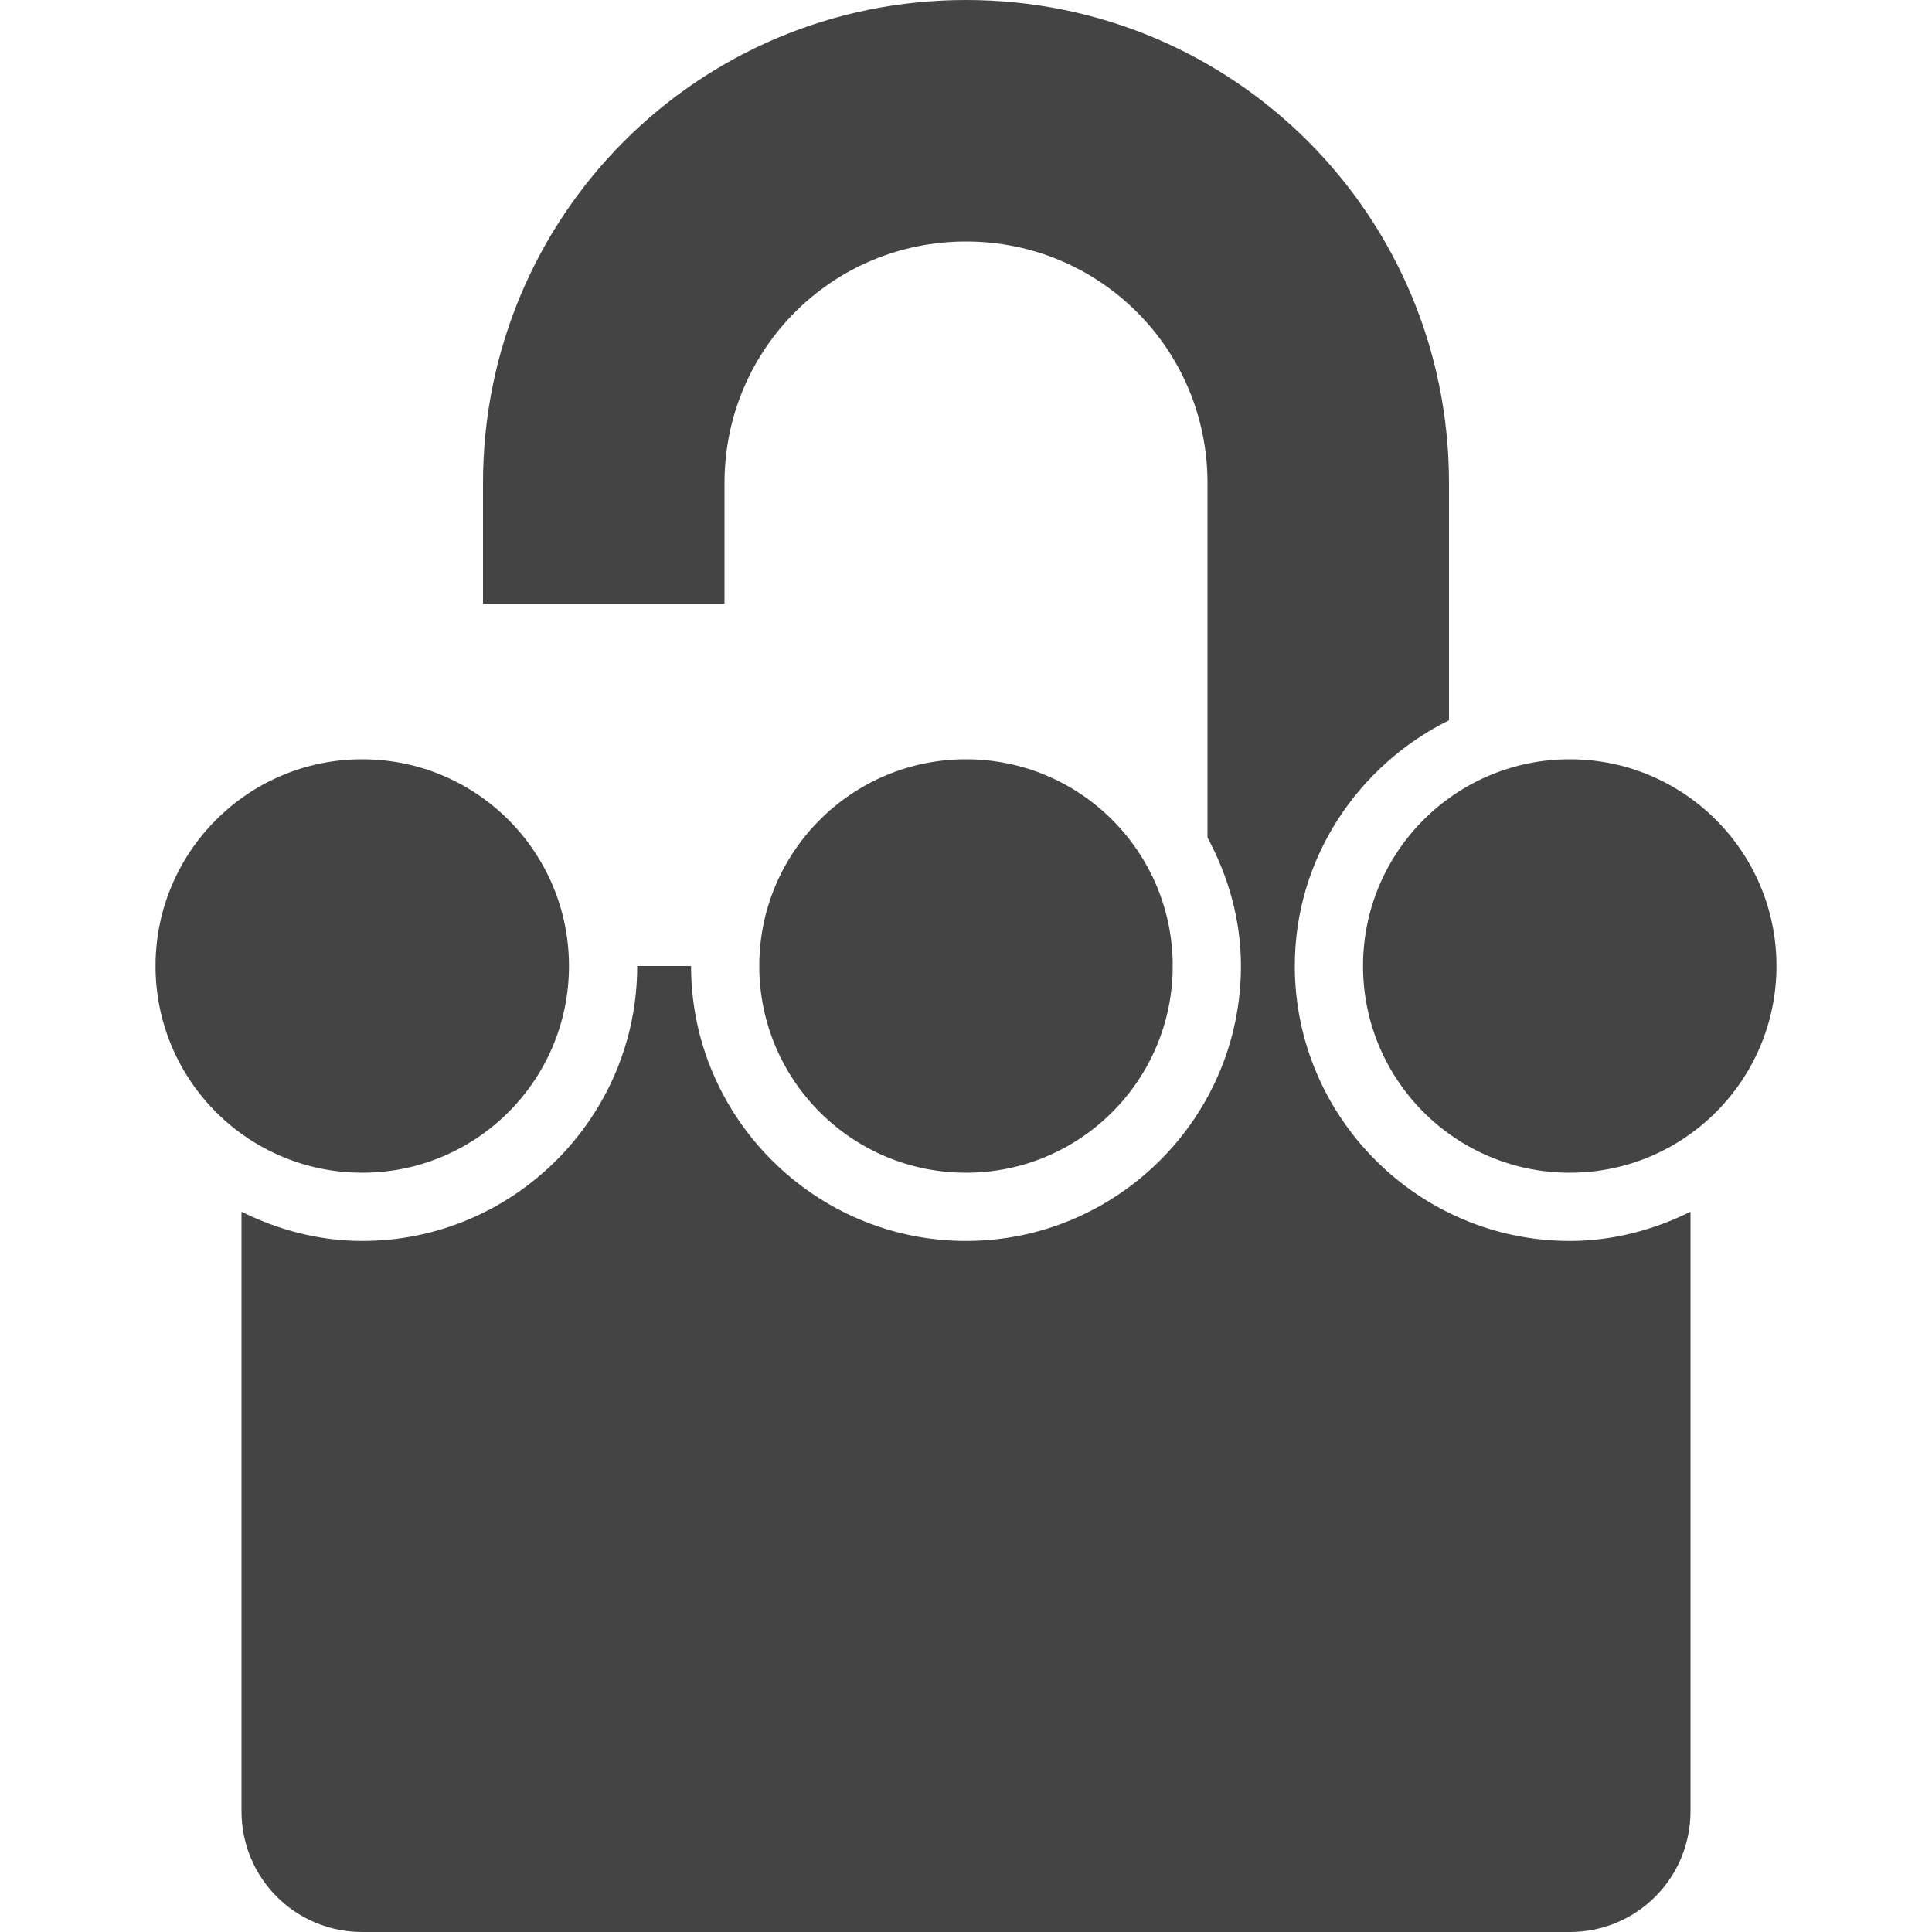
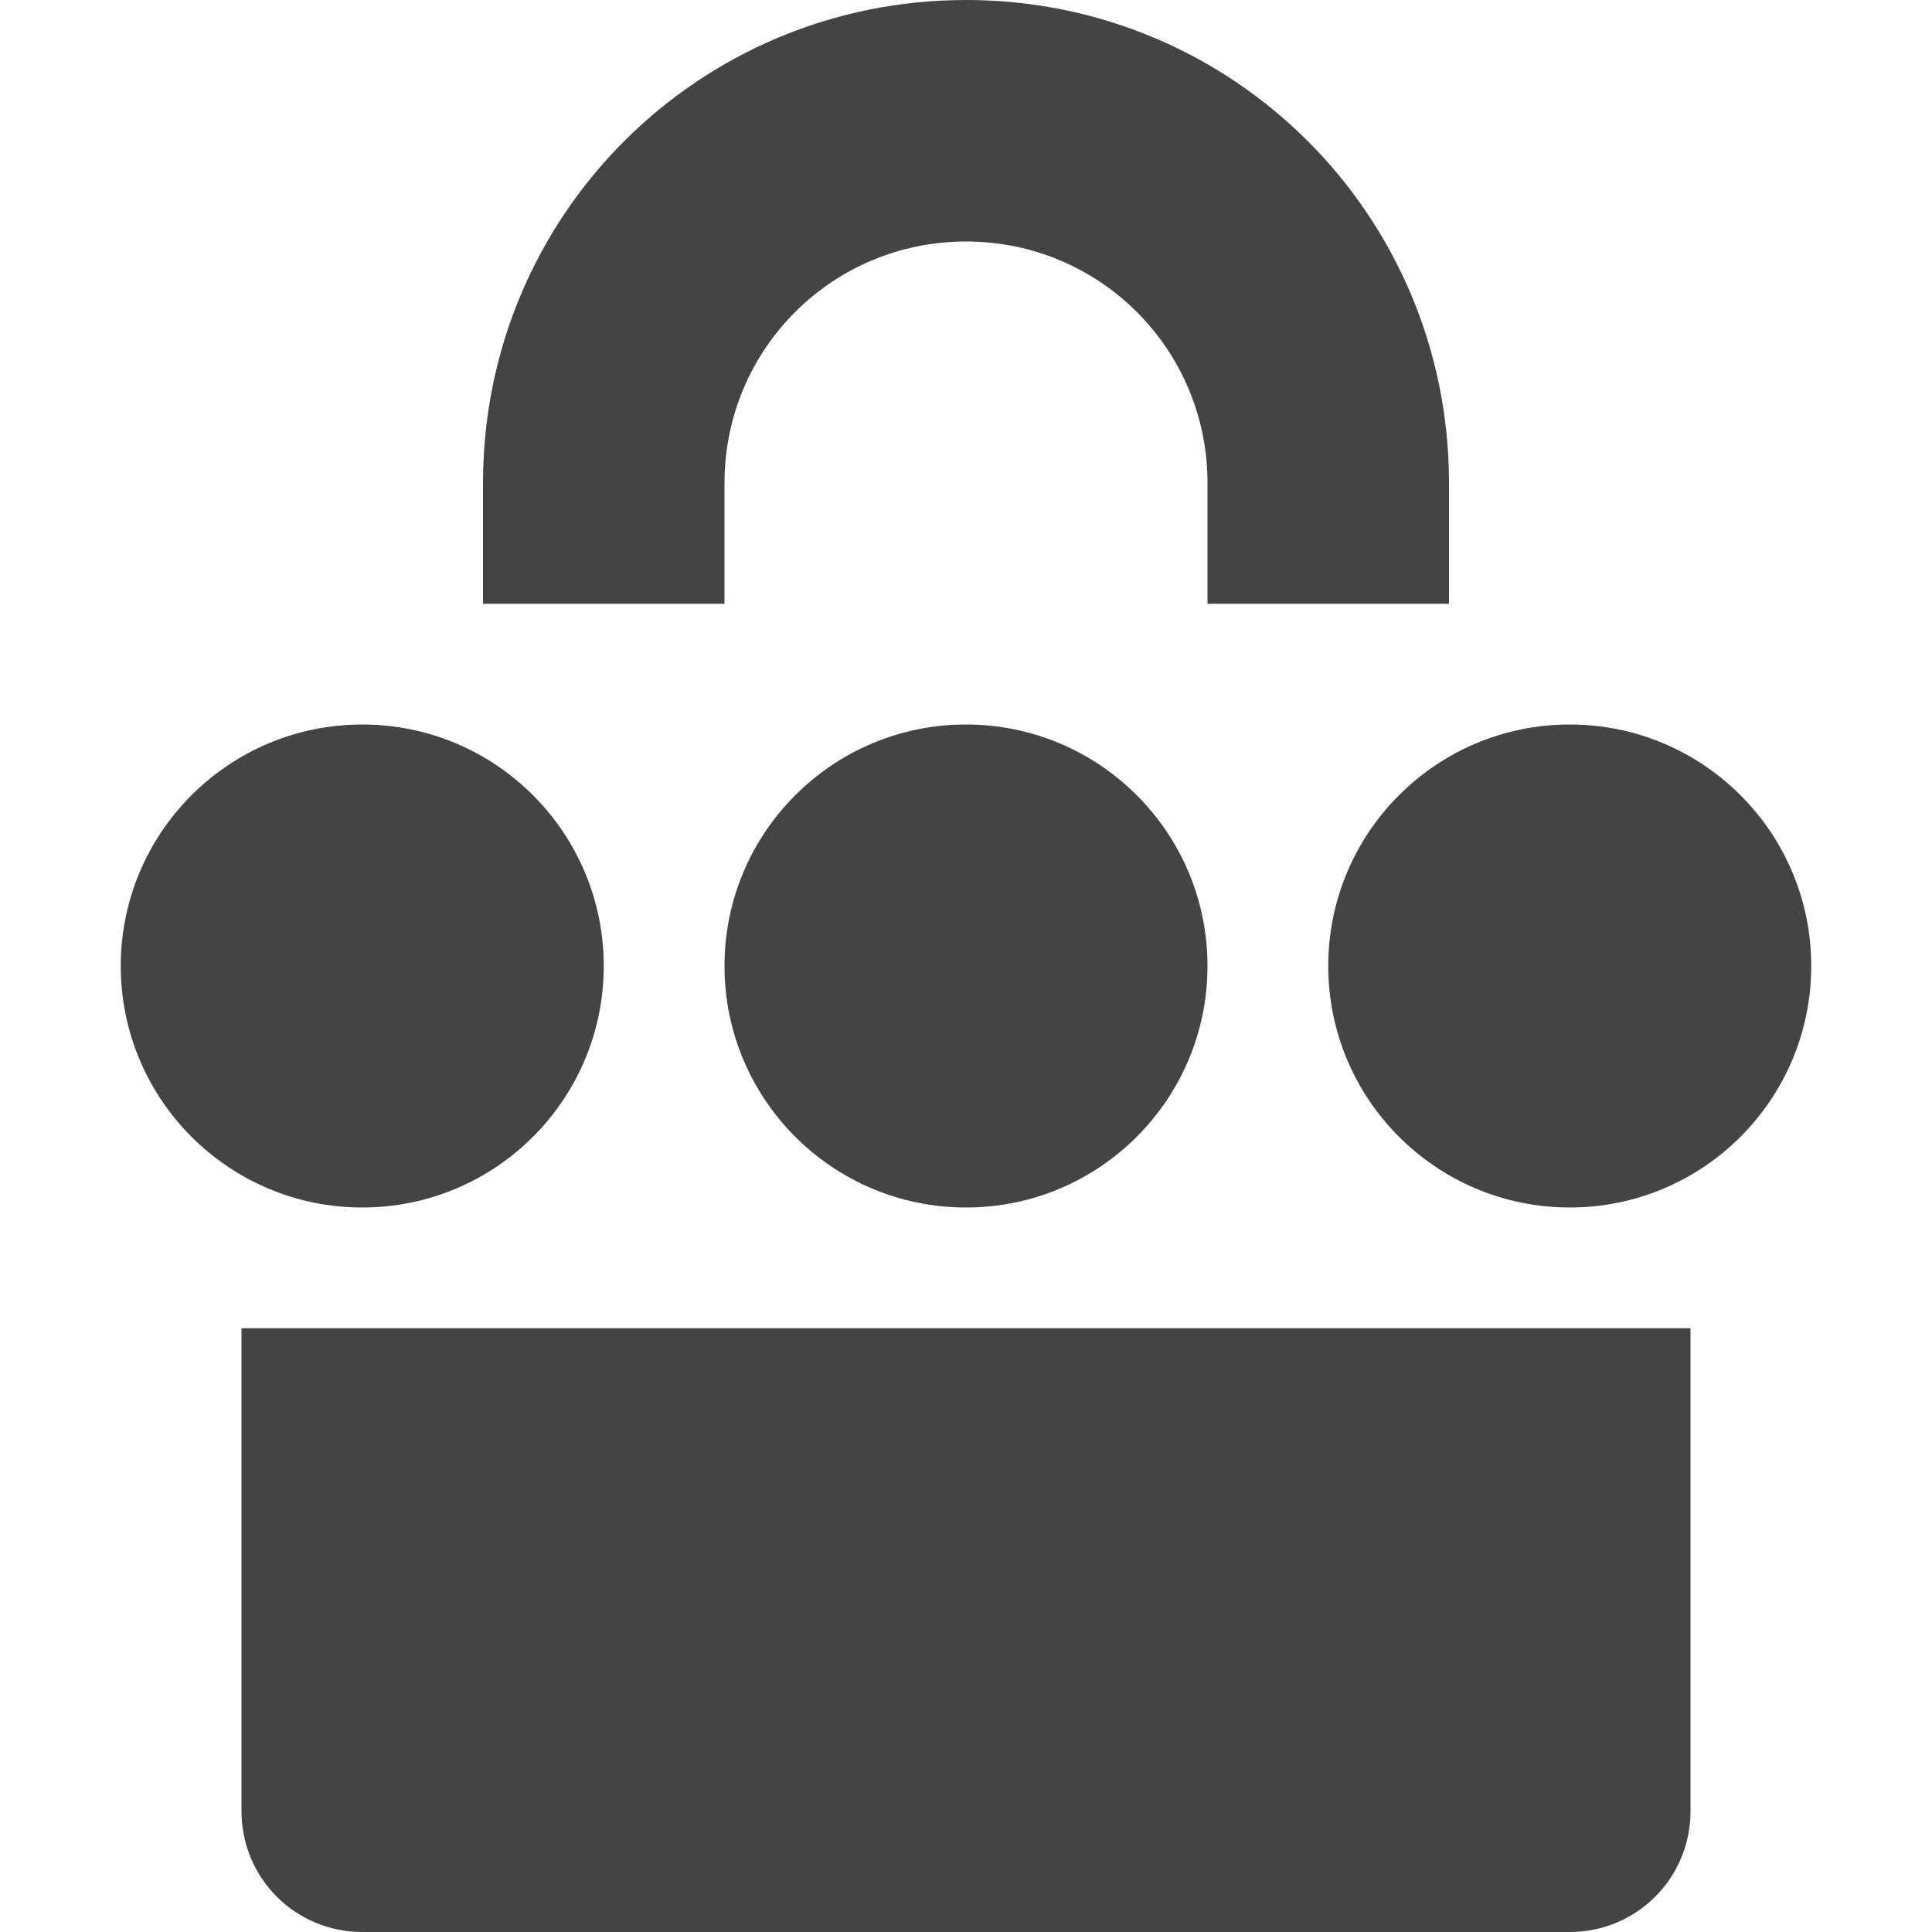
<svg xmlns="http://www.w3.org/2000/svg" width="16" height="16" version="1.1" id="svg4">
  <defs id="defs8" />
-   <path style="fill:#444444" d="M 8 0 C 5.784 0 4 1.784 4 4 L 4 5 L 6 5 L 6 4 C 6 2.892 6.892 2 8 2 C 9.108 2 10 2.892 10 4 L 10 6.936 C 10.171 7.255 10.277 7.614 10.277 8 C 10.277 9.253 9.253 10.277 8 10.277 C 6.747 10.277 5.723 9.253 5.723 8 L 5.277 8 C 5.277 9.253 4.253 10.277 3 10.277 C 2.64 10.277 2.303 10.185 2 10.035 L 2 15 C 2 15.554 2.446 16 3 16 L 13 16 C 13.554 16 14 15.554 14 15 L 14 10.035 C 13.697 10.185 13.36 10.277 13 10.277 C 11.747 10.277 10.723 9.253 10.723 8 C 10.723 7.107 11.247 6.338 12 5.965 L 12 4 C 12 1.784 10.216 0 8 0 z M 12 6.957 C 11.726 7.219 11.555 7.587 11.555 8 C 11.555 8.803 12.197 9.445 13 9.445 C 13.391 9.445 13.741 9.291 14 9.043 L 14 9 C 14 8.446 13.554 8 13 8 L 12 8 L 12 6.957 z M 3 8 C 2.446 8 2 8.446 2 9 L 2 9.043 C 2.259 9.291 2.609 9.445 3 9.445 C 3.803 9.445 4.445 8.803 4.445 8 L 3 8 z M 6.555 8 C 6.555 8.803 7.197 9.445 8 9.445 C 8.803 9.445 9.445 8.803 9.445 8 L 6.555 8 z " id="path2" />
-   <circle id="path12-6" cx="3" cy="8" r="1.712" style="stroke-width:0.765;fill:#444444;fill-opacity:1" />
-   <circle id="path12" cx="8" cy="8" r="1.712" style="stroke-width:0.765;fill:#444444;fill-opacity:1" />
-   <circle id="path12-3" cx="13" cy="8" r="1.712" style="stroke-width:0.765;fill:#444444;fill-opacity:1" />
+   <path style="fill:#444444" d="M 8 0 C 5.784 0 4 1.784 4 4 L 4 5 L 6 5 L 6 4 C 6 2.892 6.892 2 8 2 C 9.108 2 10 2.892 10 4 L 10 5 L 12 5 L 12 4 C 12 1.784 10.216 0 8 0 z M 2 11 L 2 15 C 2 15.554 2.446 16 3 16 L 13 16 C 13.554 16 14 15.554 14 15 L 14 11 L 2 11 z " id="path2" />
+   <path style="fill:#444444" d="M 5,8 A 2,2 0 0 1 3,10 2,2 0 0 1 1,8 a 2,2 0 0 1 2,-2 2,2 0 0 1 2,2 z" id="path18" />
+   <path style="fill:#444444" d="M 10,8 A 2,2 0 0 1 8,10 2,2 0 0 1 6,8 a 2,2 0 0 1 2,-2 2,2 0 0 1 2,2 z" id="path20" />
+   <path style="fill:#444444" d="M 15,8 A 2,2 0 0 1 13,10 2,2 0 0 1 11,8 a 2,2 0 0 1 2,-2 2,2 0 0 1 2,2 z" id="path22" />
</svg>
